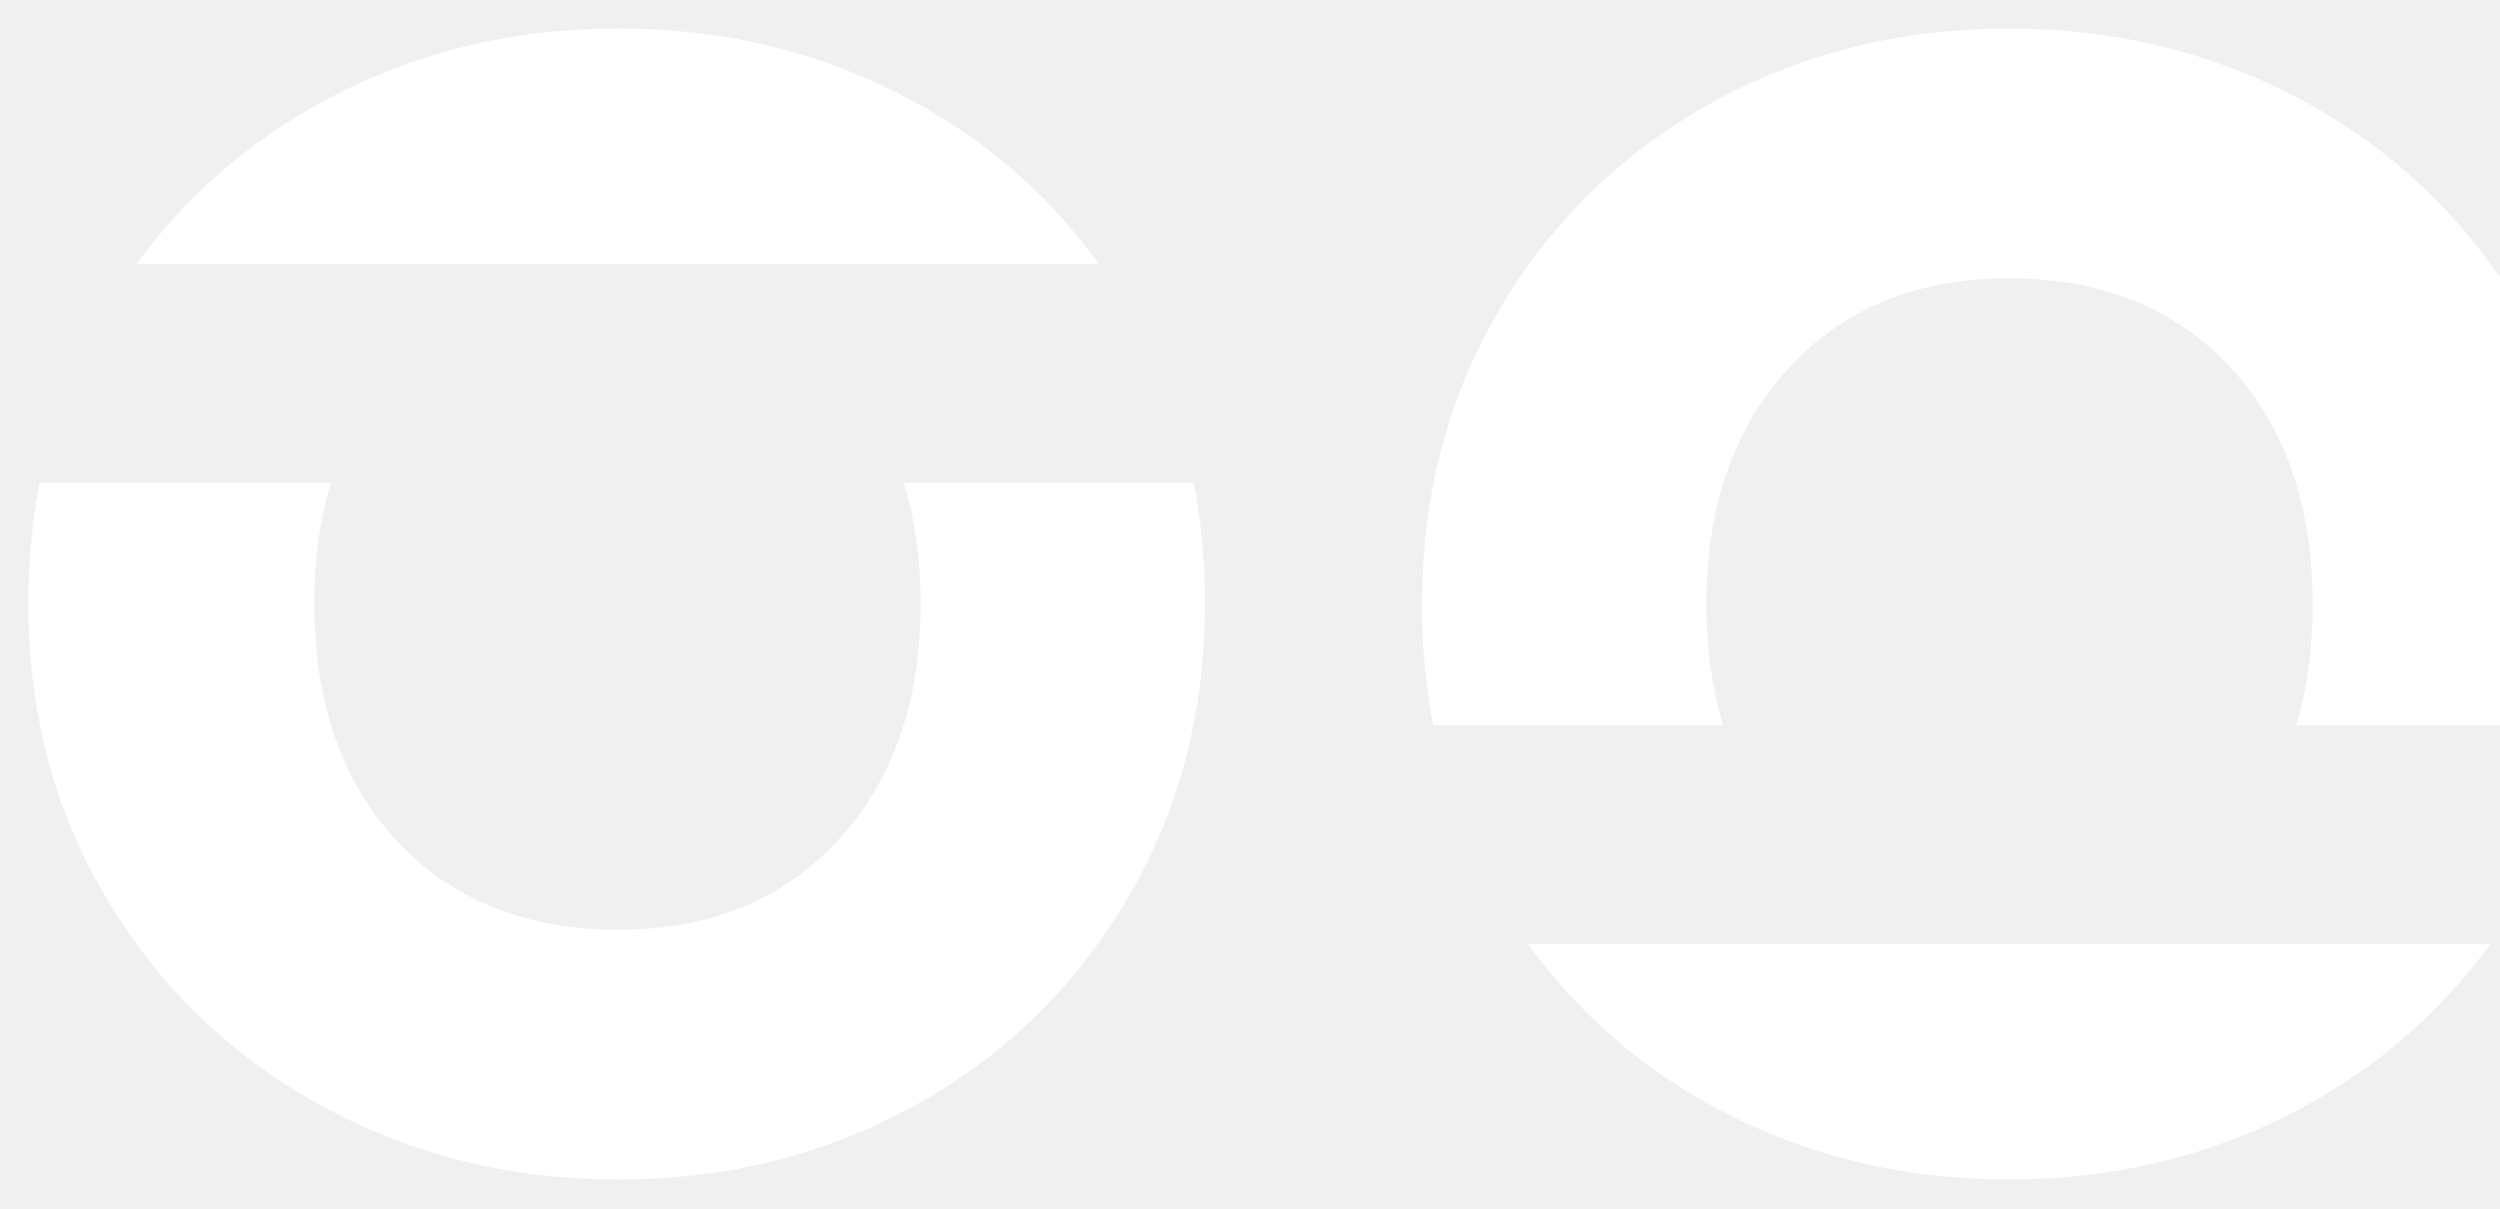
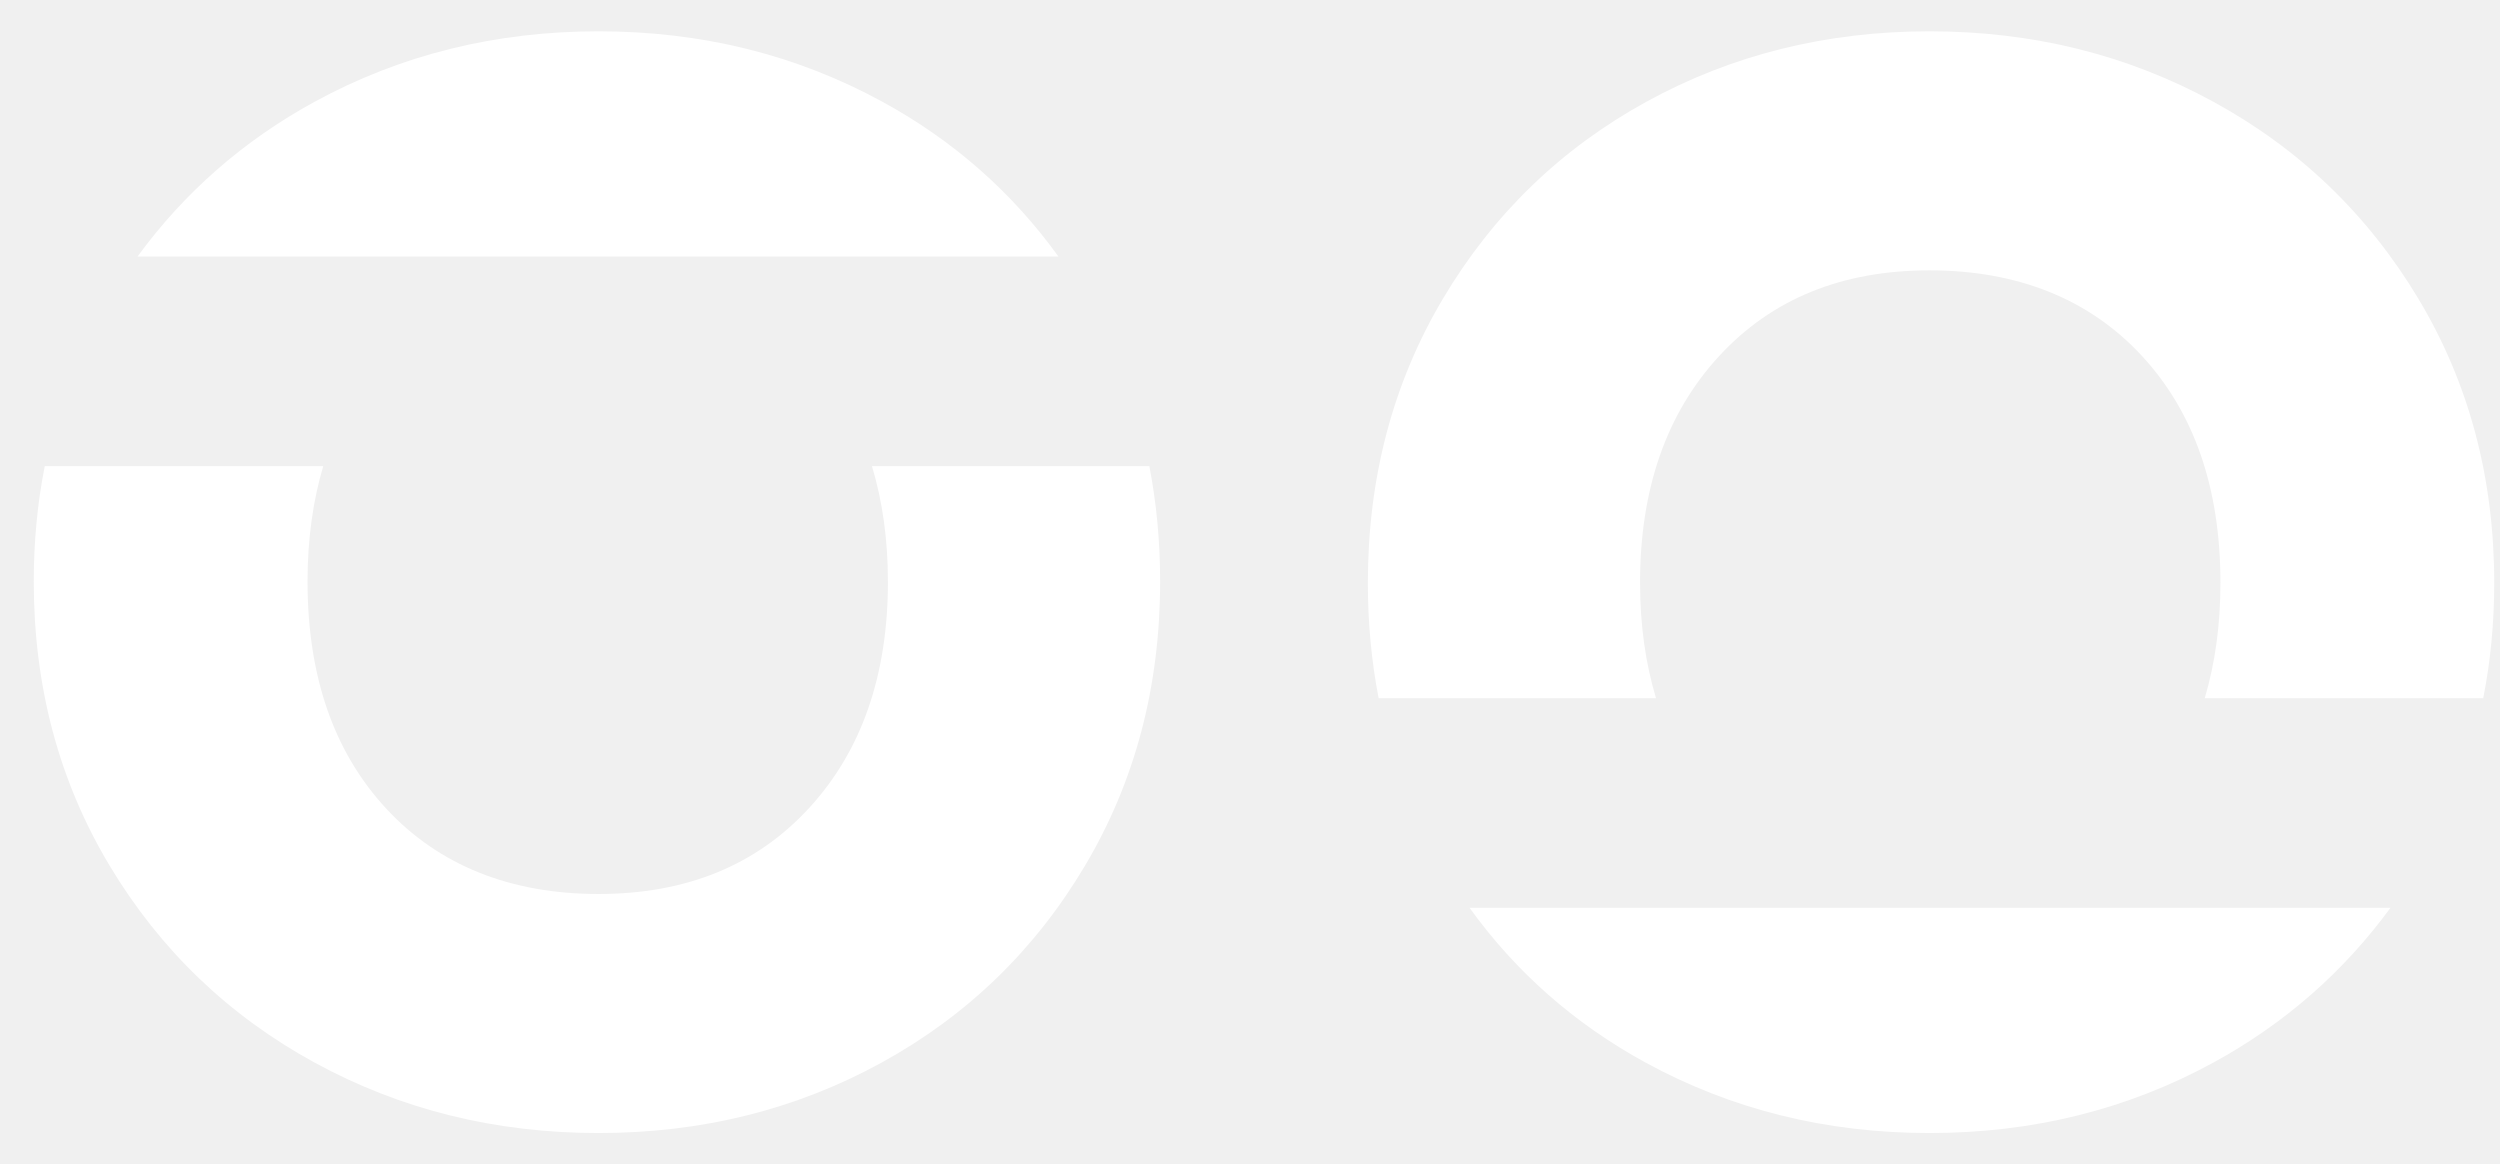
- <svg xmlns="http://www.w3.org/2000/svg" id="Capa_1" data-name="Capa 1" viewBox="625 1133 1790 865">
+ <svg xmlns="http://www.w3.org/2000/svg" id="Capa_1" data-name="Capa 1" viewBox="620 1130 1870 870">
  <g>
    <path d="m1284.18,1564.89c0,70.31-19.71,126.85-59.09,169.63-39.41,42.8-91.87,64.19-157.4,64.19s-119.17-21.2-158.56-63.61c-39.4-42.41-59.09-99.14-59.09-170.21,0-31.7,4.07-60.33,11.74-86.23h-208.3c-5.46,27.59-8.23,56.33-8.23,86.23,0,78.71,18.91,149.58,56.75,212.62,37.83,63.03,88.93,112.14,153.29,147.28,64.36,35.16,135.16,52.72,212.39,52.72s147.83-17.57,211.81-52.72c63.95-35.14,114.67-84.25,152.11-147.28,37.45-63.04,56.17-133.91,56.17-212.62,0-29.9-2.71-58.64-8.06-86.23h-207.49c7.81,25.96,11.94,54.59,11.94,86.23Z" fill="#fff" />
    <path d="m1280.08,1206.14c-64.35-35.14-135.15-52.72-212.39-52.72s-148.02,17.59-212.39,52.72c-53.29,29.11-97.35,67.8-132.46,115.77h688.88c-34.57-47.96-78.35-86.66-131.65-115.77Z" fill="#fff" />
  </g>
  <g>
    <path d="m1846.75,1566.04c0-70.31,19.71-126.85,59.09-169.63,39.41-42.8,91.87-64.19,157.4-64.19s119.17,21.2,158.56,63.61c39.4,42.41,59.09,99.14,59.09,170.21,0,31.7-4.07,60.33-11.74,86.23h208.3c5.46-27.59,8.23-56.33,8.23-86.23,0-78.71-18.91-149.58-56.75-212.62-37.83-63.03-88.93-112.14-153.29-147.28-64.36-35.16-135.16-52.72-212.39-52.72s-147.83,17.57-211.81,52.72c-63.95,35.14-114.67,84.25-152.11,147.28-37.45,63.04-56.17,133.91-56.17,212.62,0,29.9,2.71,58.64,8.06,86.23h207.49c-7.81-25.96-11.94-54.59-11.94-86.23Z" fill="#fff" />
    <path d="m1850.85,1924.79c64.35,35.14,135.15,52.72,212.39,52.72s148.02-17.59,212.39-52.72c53.29-29.11,97.35-67.8,132.46-115.77h-688.88c34.57,47.96,78.35,86.66,131.65,115.77Z" fill="#fff" />
  </g>
</svg>
